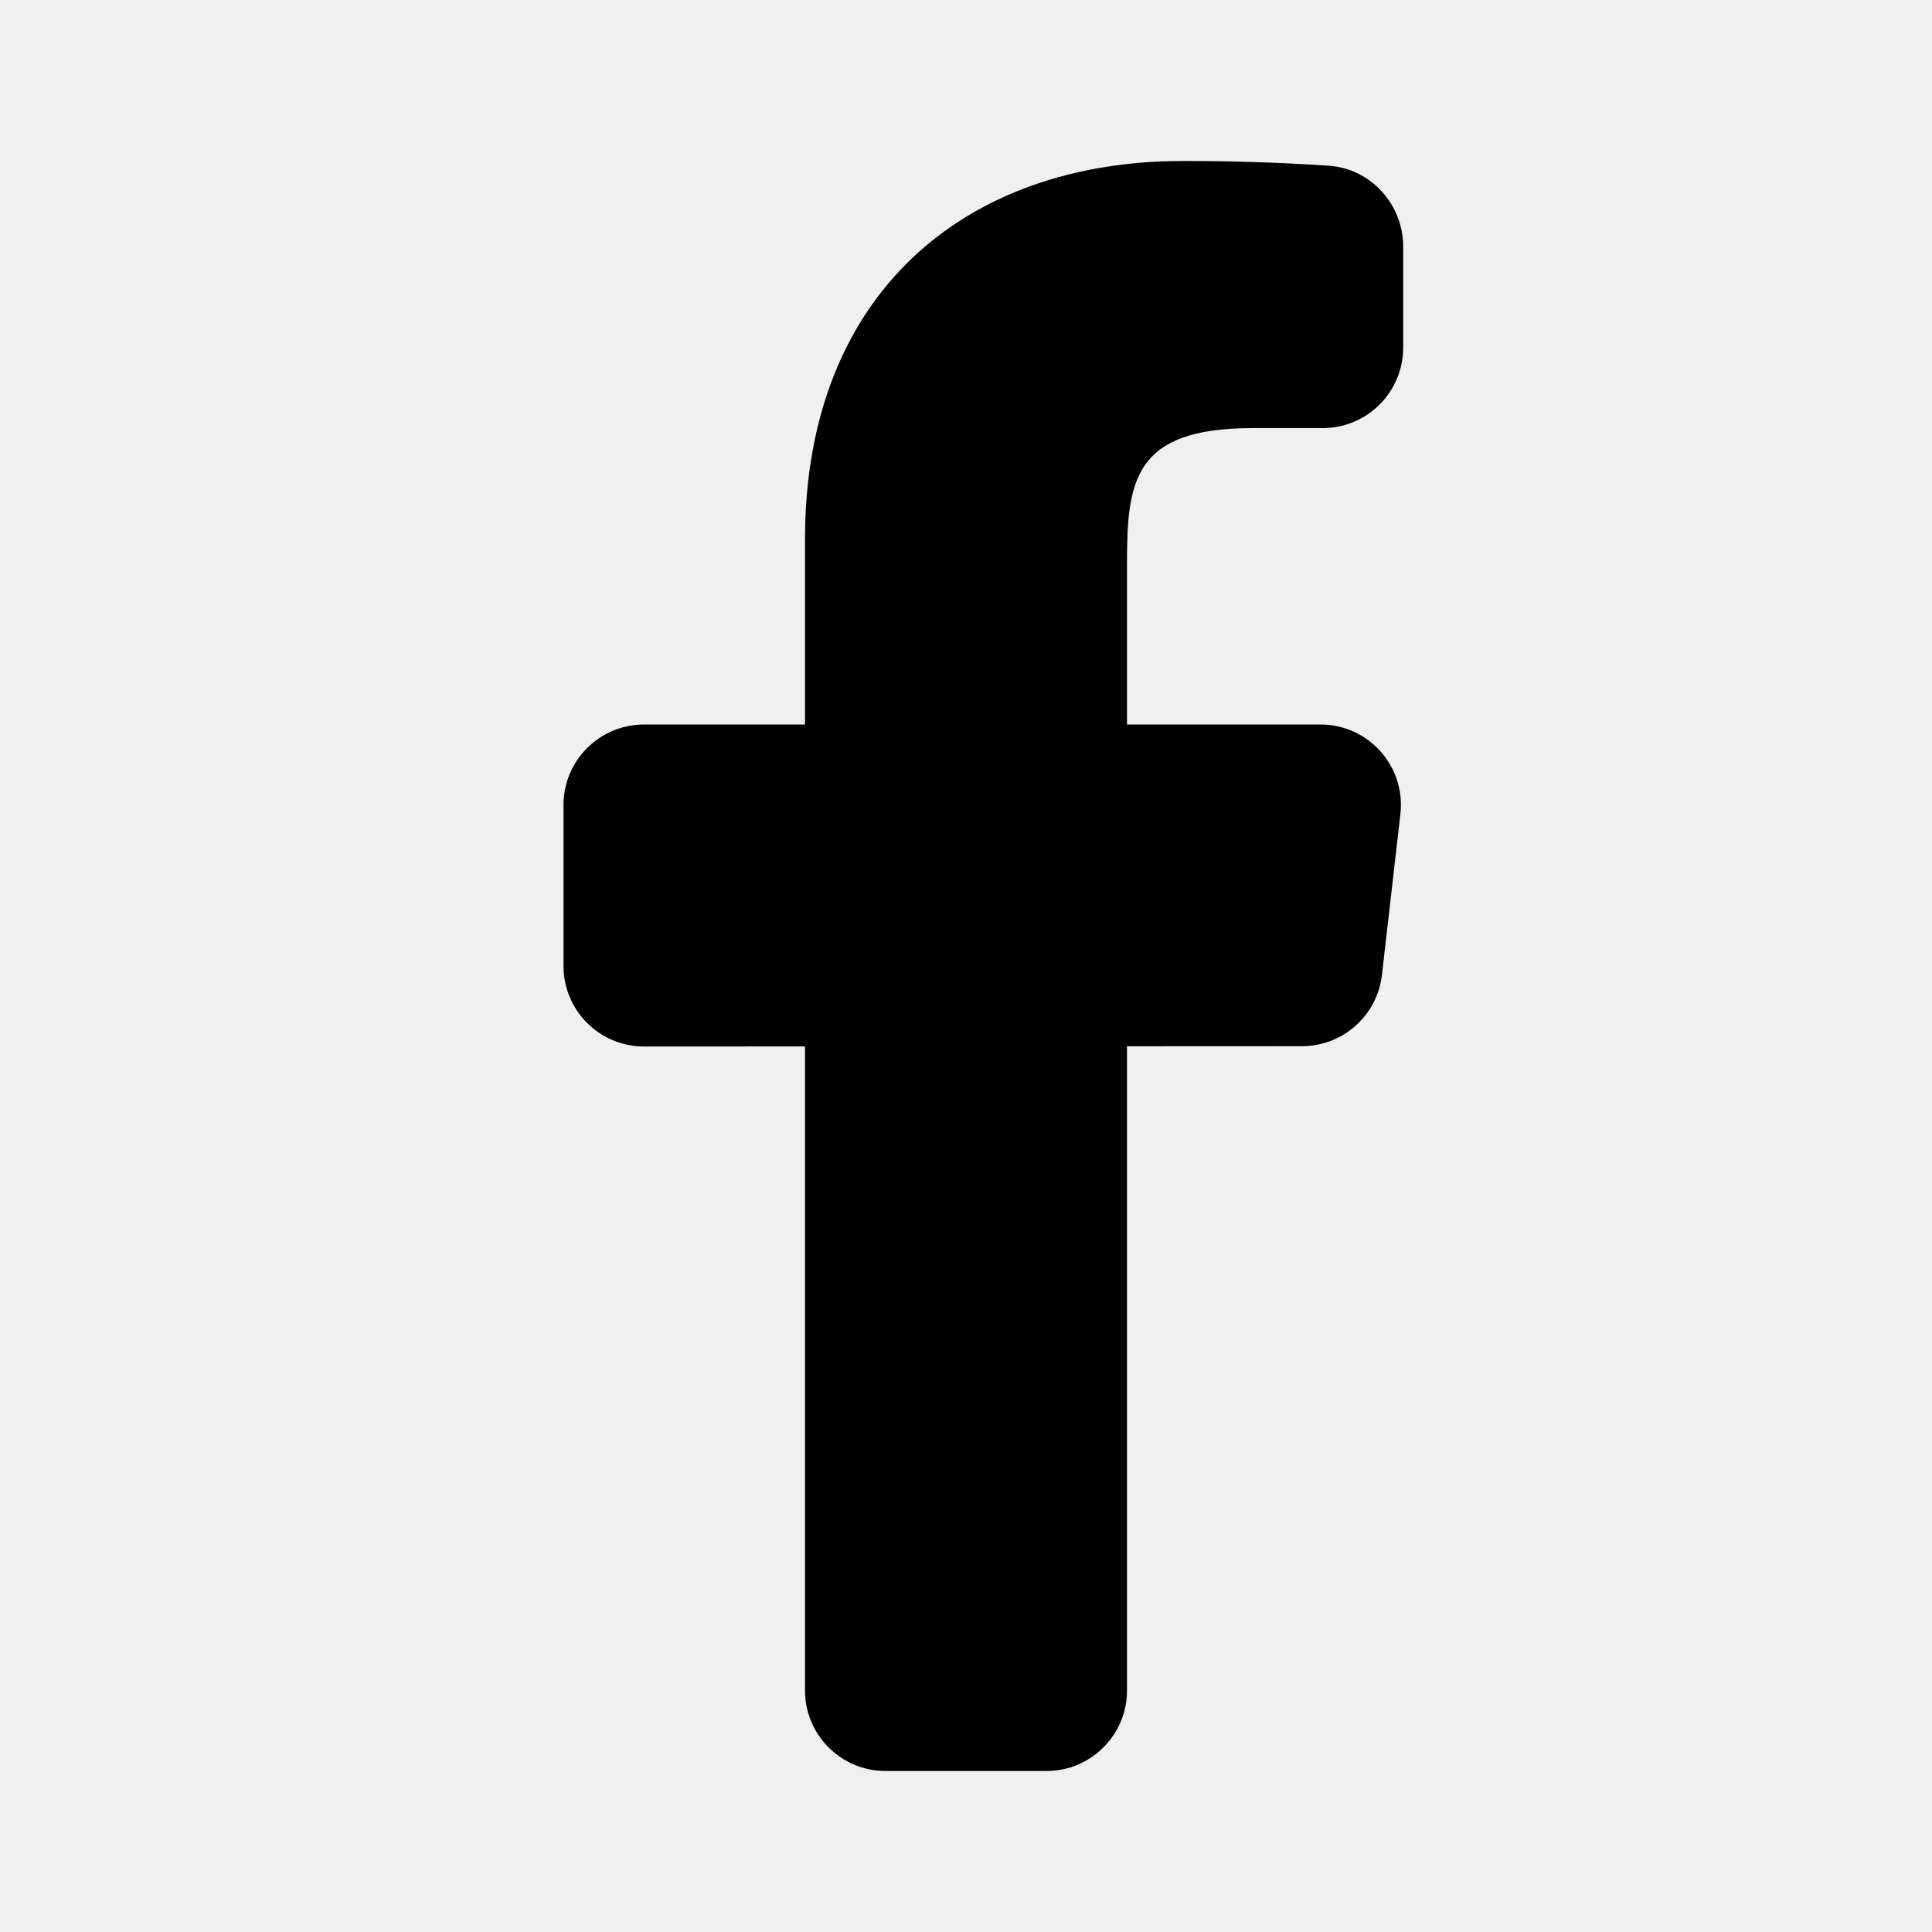
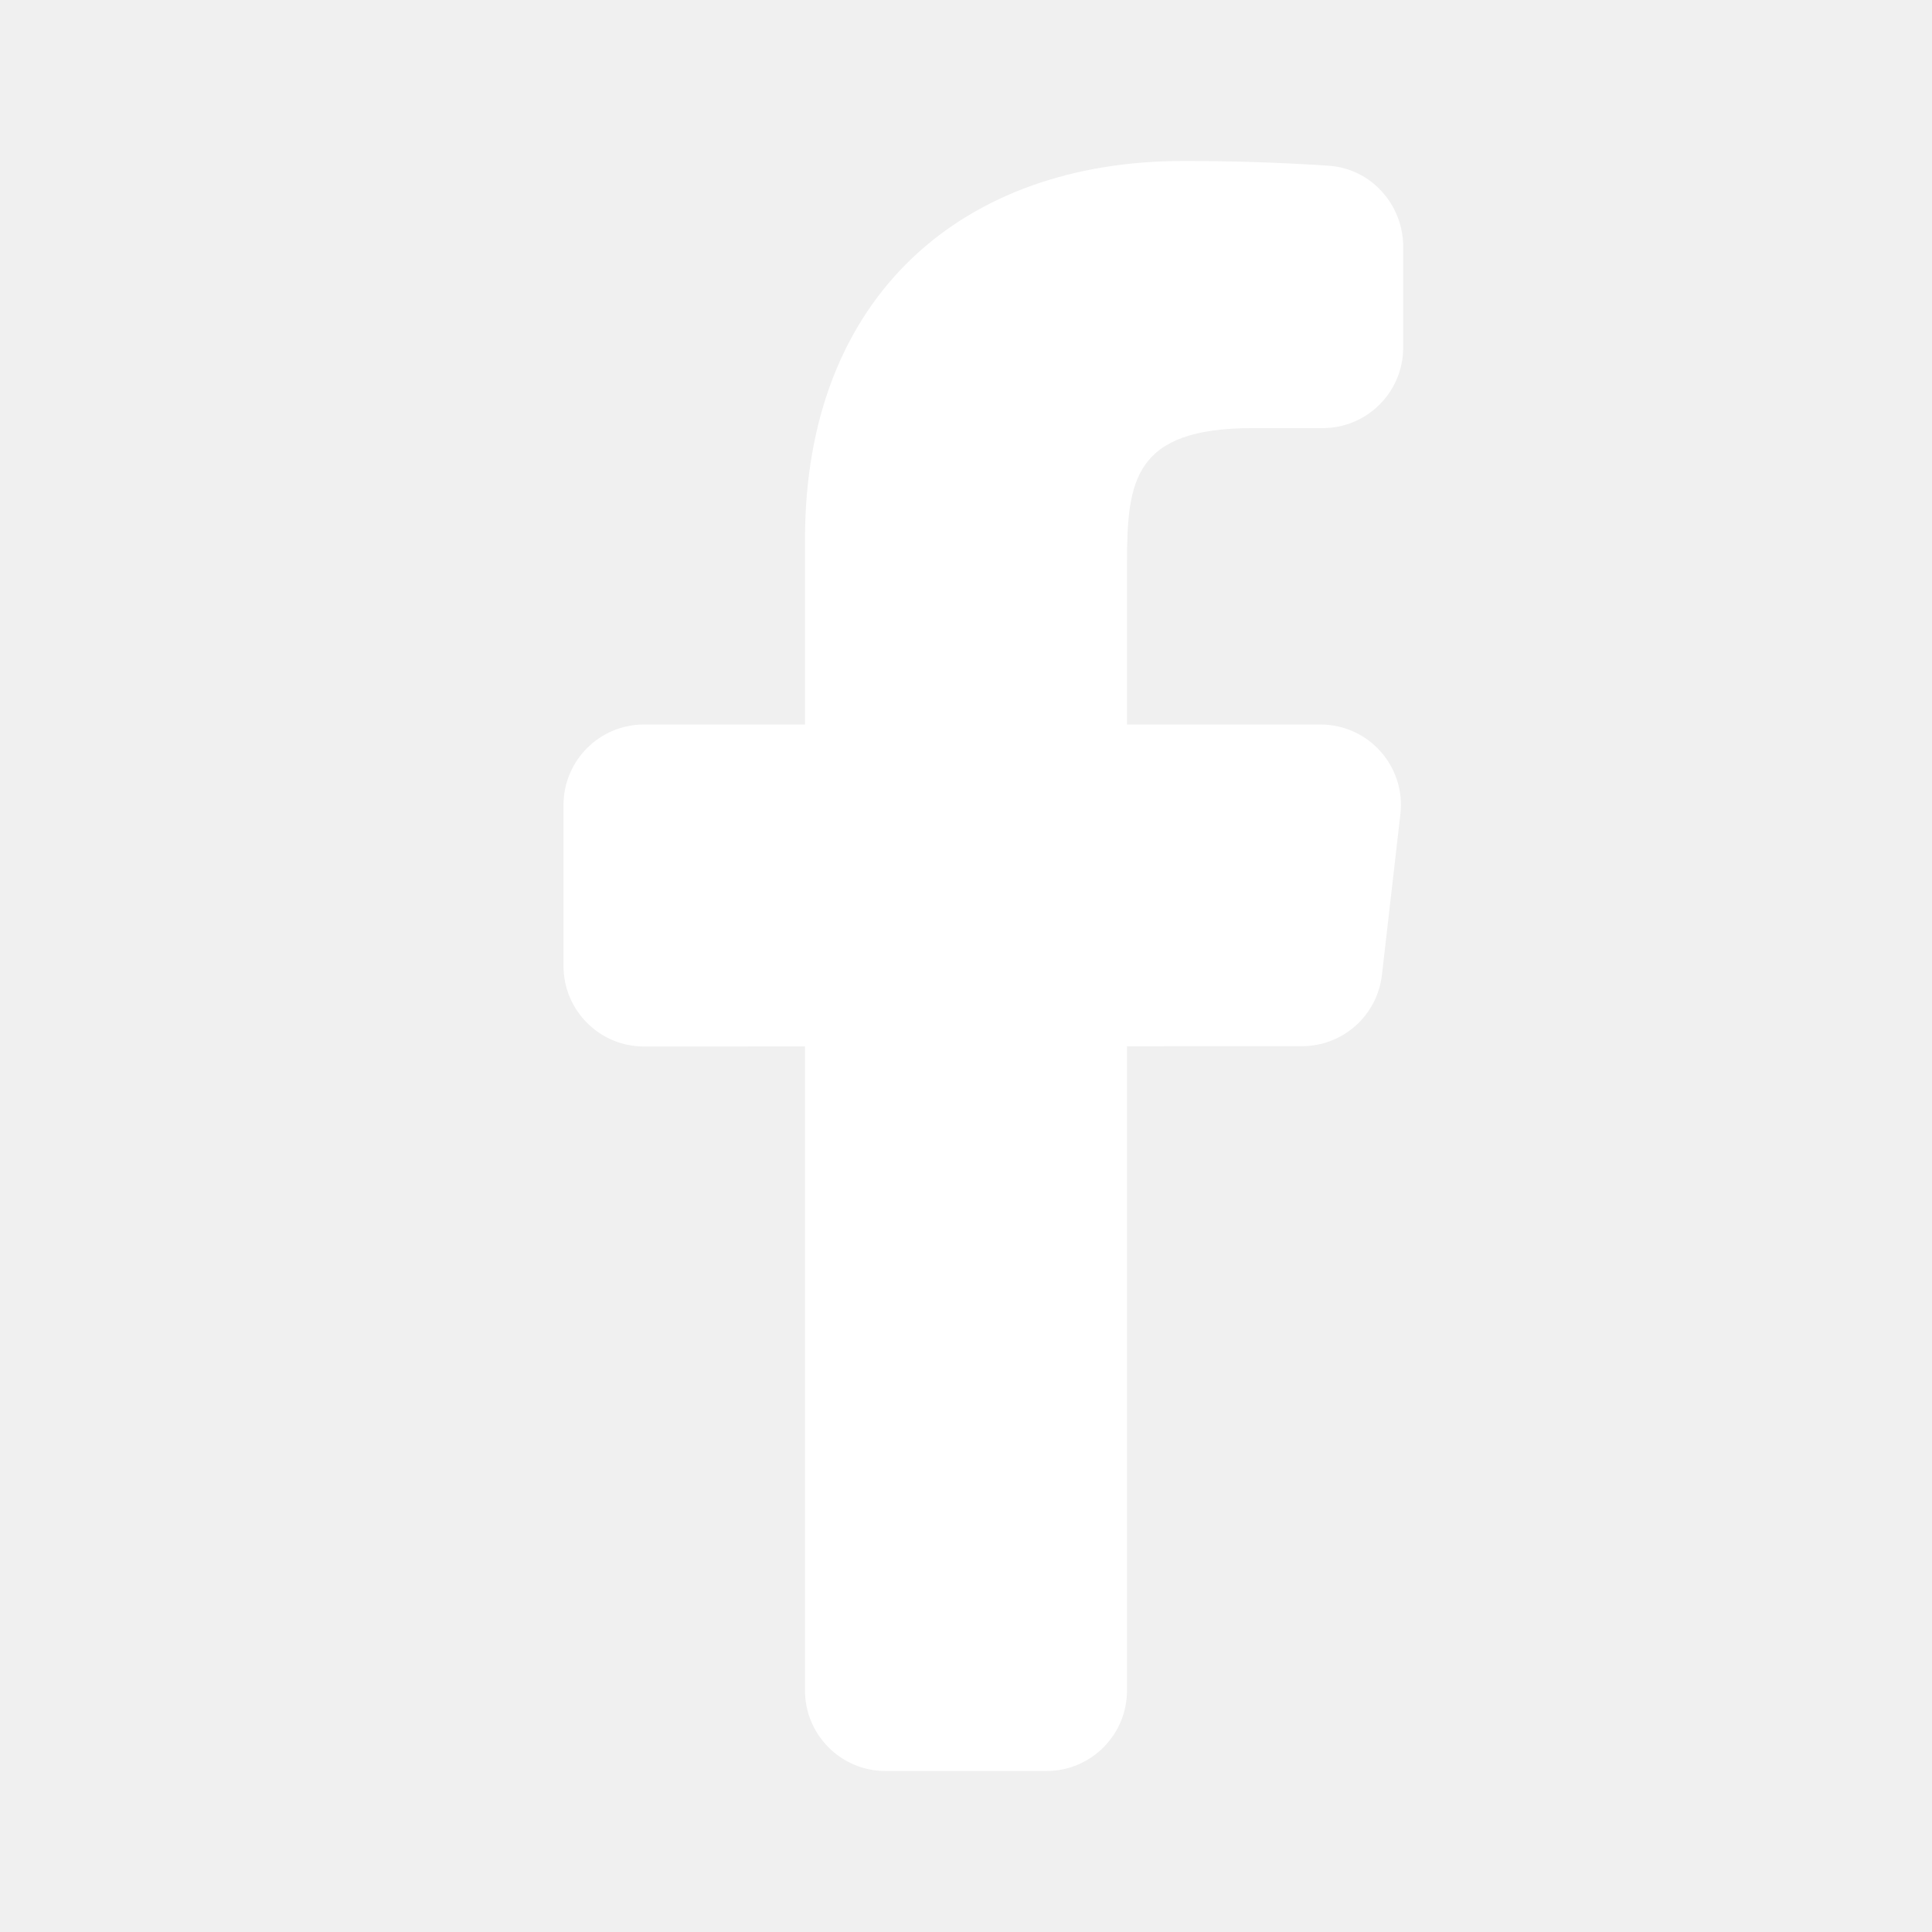
- <svg xmlns="http://www.w3.org/2000/svg" fill="#000000" viewBox="0 0 24 24" width="24px" height="24px">
+ <svg xmlns="http://www.w3.org/2000/svg" fill="#ffffff" viewBox="0 0 24 24" width="24px" height="24px">
  <path d="M16.403,9H14V7c0-1.032,0.084-1.682,1.563-1.682h0.868c0.552,0,1-0.448,1-1V3.064c0-0.523-0.401-0.97-0.923-1.005 C15.904,2.018,15.299,1.999,14.693,2C11.98,2,10,3.657,10,6.699V9H8c-0.552,0-1,0.448-1,1v2c0,0.552,0.448,1,1,1l2-0.001V21 c0,0.552,0.448,1,1,1h2c0.552,0,1-0.448,1-1v-8.003l2.174-0.001c0.508,0,0.935-0.381,0.993-0.886l0.229-1.996 C17.465,9.521,17.001,9,16.403,9z" />
</svg>
